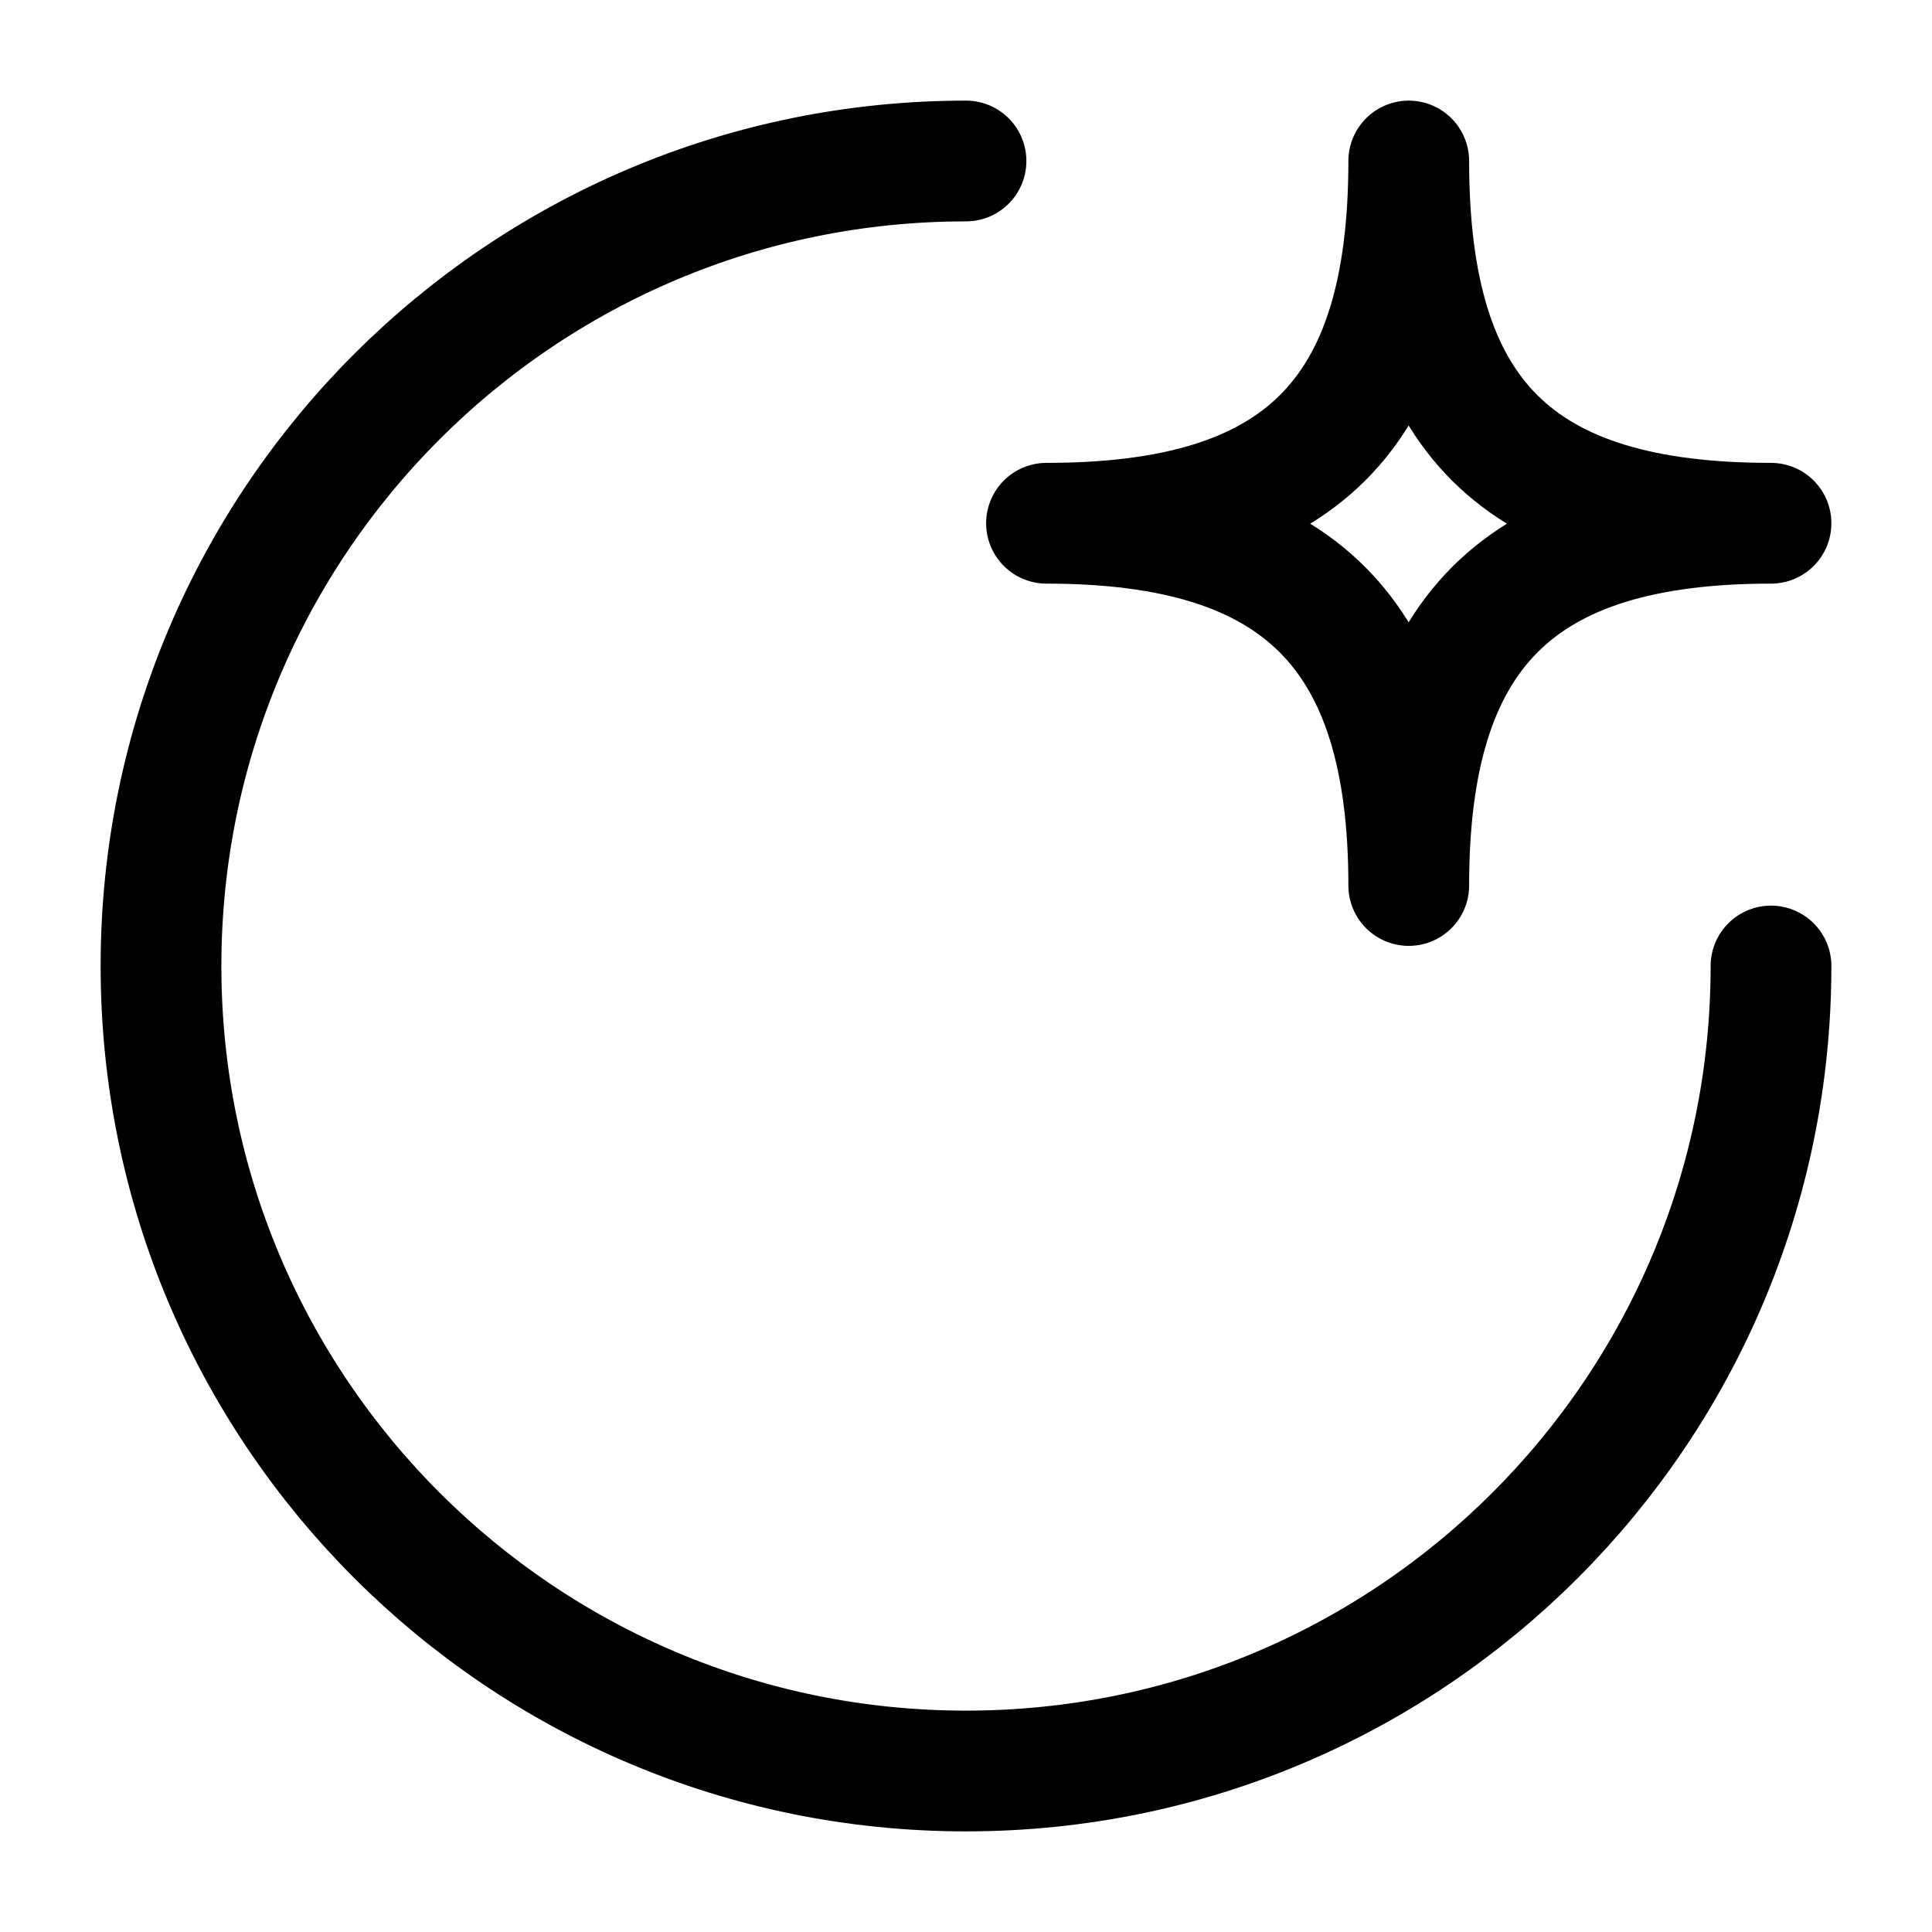
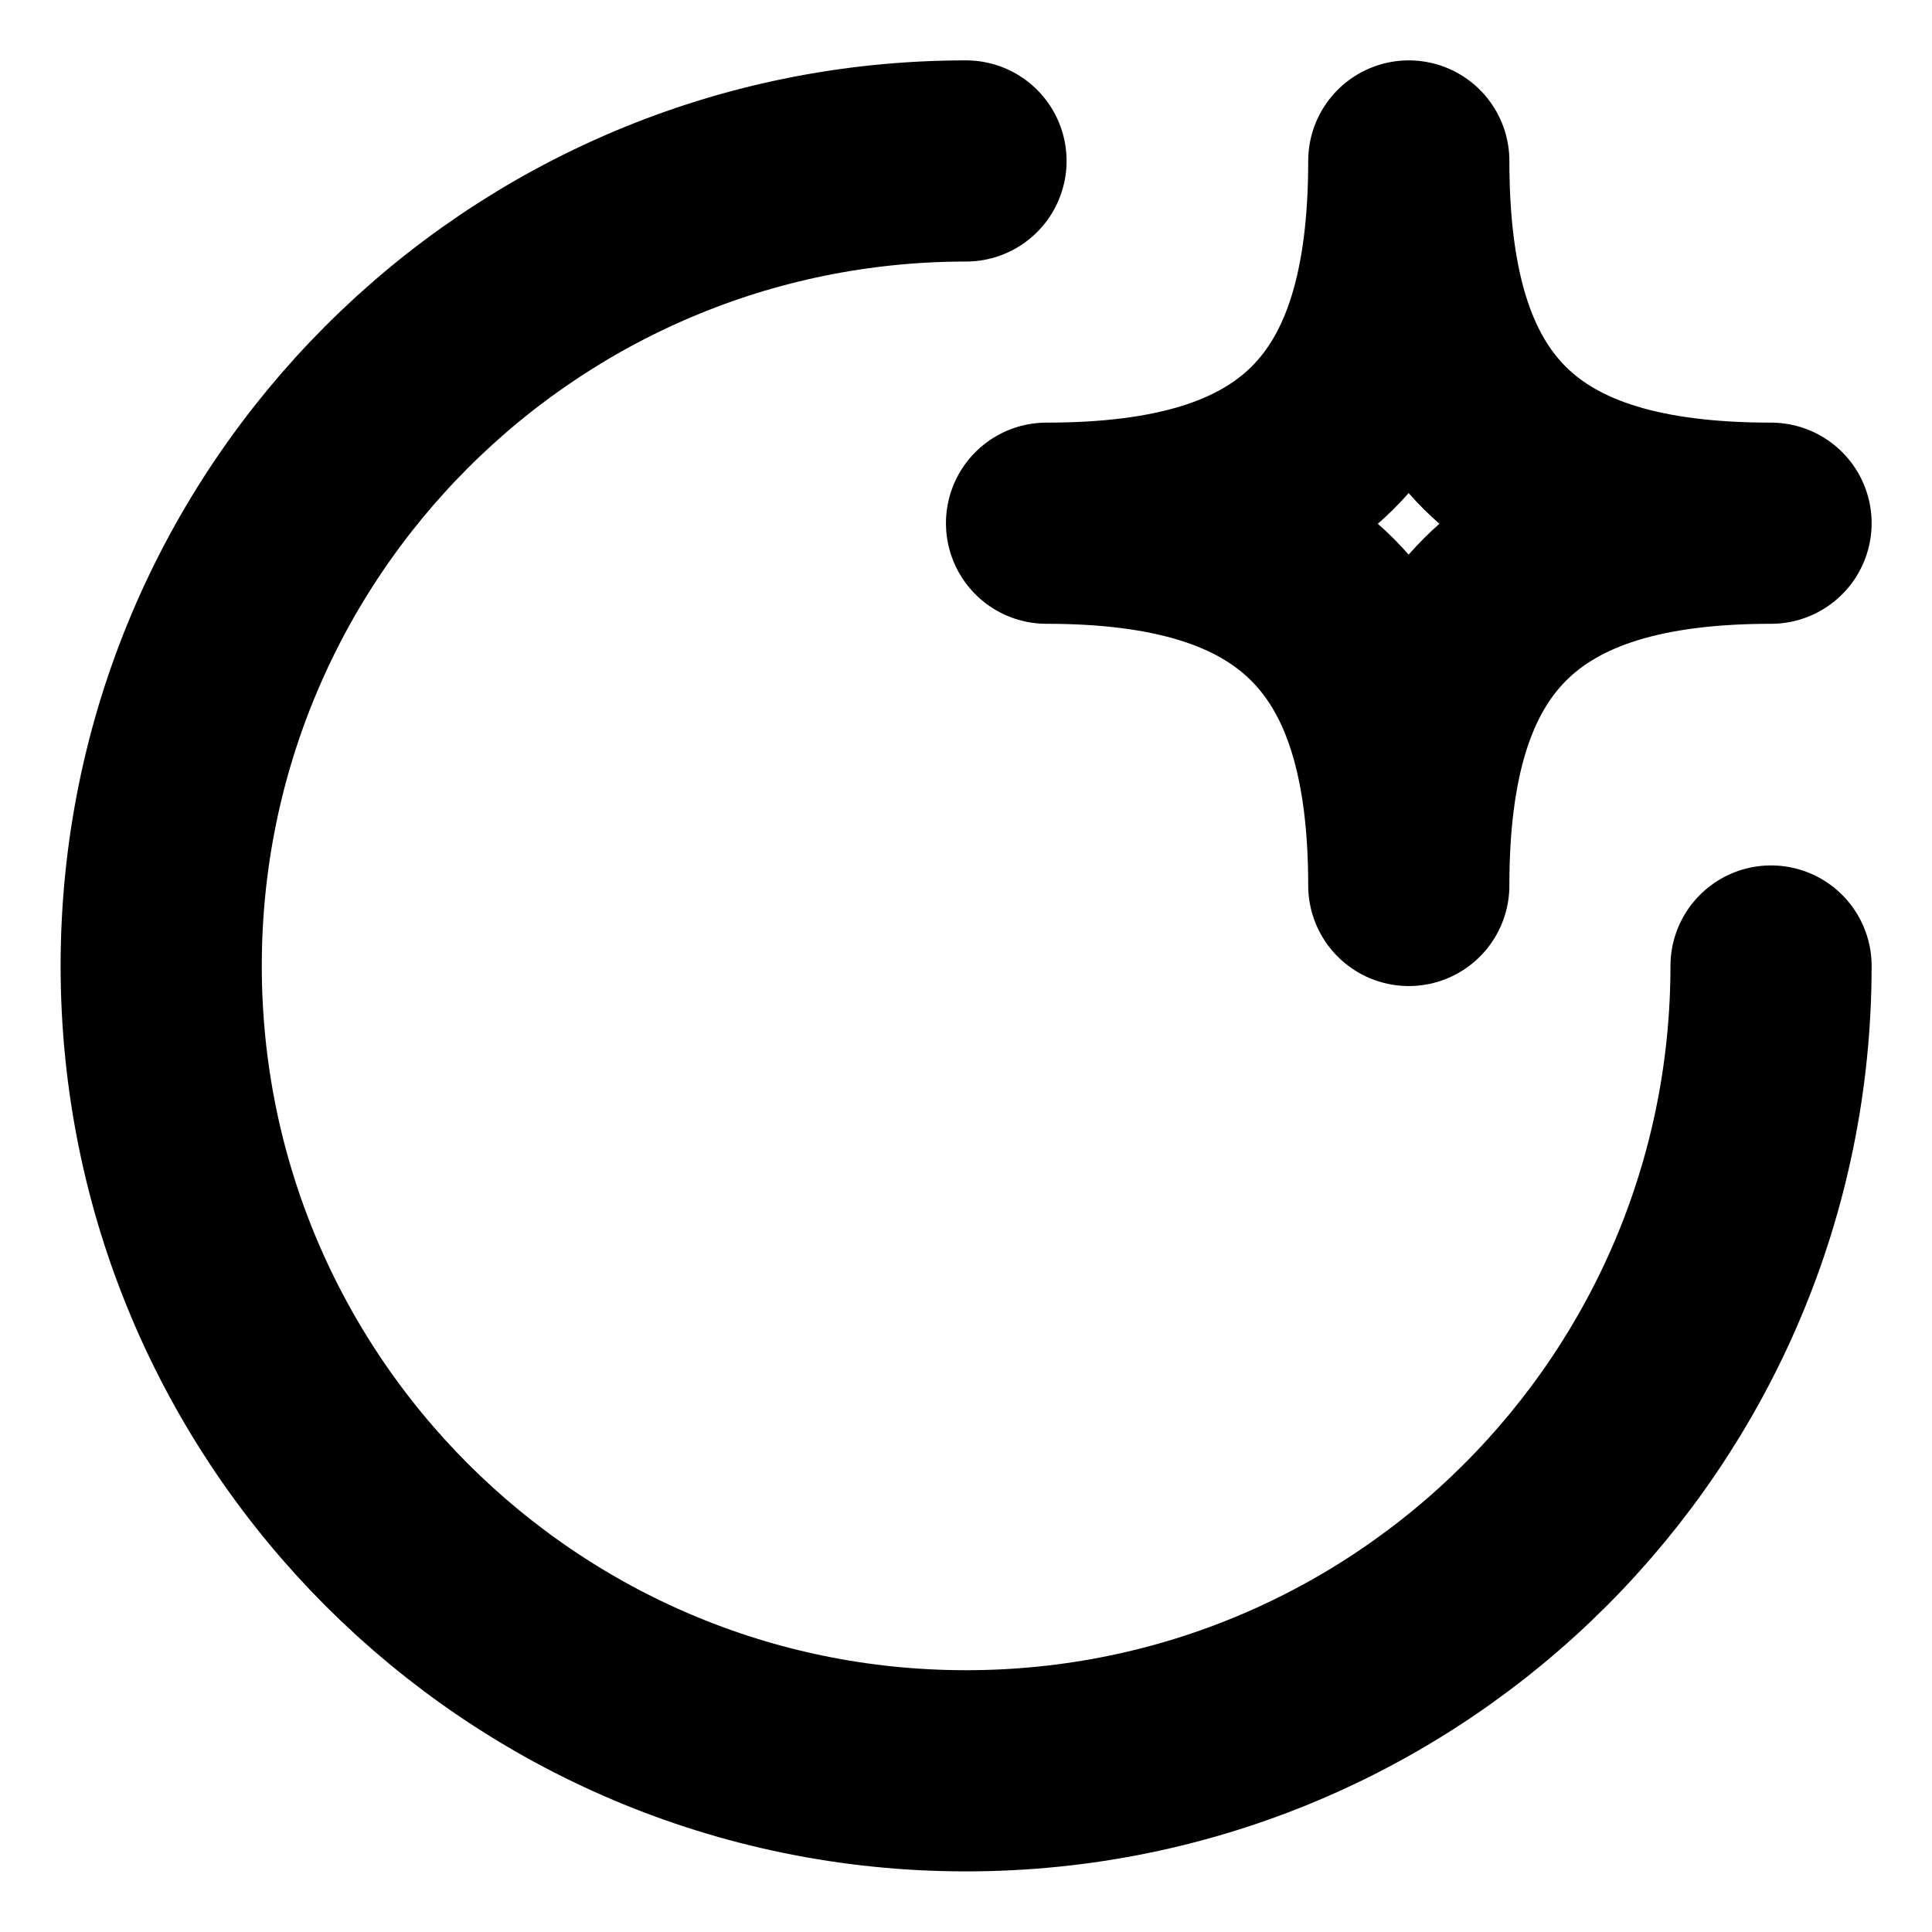
- <svg xmlns="http://www.w3.org/2000/svg" width="24" height="24" viewBox="0 0 24 24">
-   <g fill="none" stroke="currentColor" stroke-linejoin="round" stroke-width="1.5">
-     <path stroke-linecap="round" d="M22 12c0 5.523-4.477 10-10 10S2 17.523 2 12S6.477 2 12 2" />
-     <path d="M13 6.5c3.134 0 4.5-1.318 4.5-4.5c0 3.182 1.357 4.5 4.5 4.5c-3.143 0-4.5 1.357-4.5 4.5c0-3.143-1.366-4.5-4.5-4.5Z" />
+ <svg xmlns="http://www.w3.org/2000/svg" viewBox="0 0 16 16">
+   <g fill="none" stroke="currentColor" stroke-linejoin="round" stroke-width="2.5">
+     <path d="M14.667 8A6.666 6.666 0 1 1 8 1.333" stroke-linecap="round" stroke-width="1.666" />
+     <path d="M8.667 4.333c2.089 0 3-.878 3-3 0 2.122.904 3 3 3-2.096 0-3 .905-3 3 0-2.095-.911-3-3-3z" stroke-width="1.666" />
  </g>
</svg>
